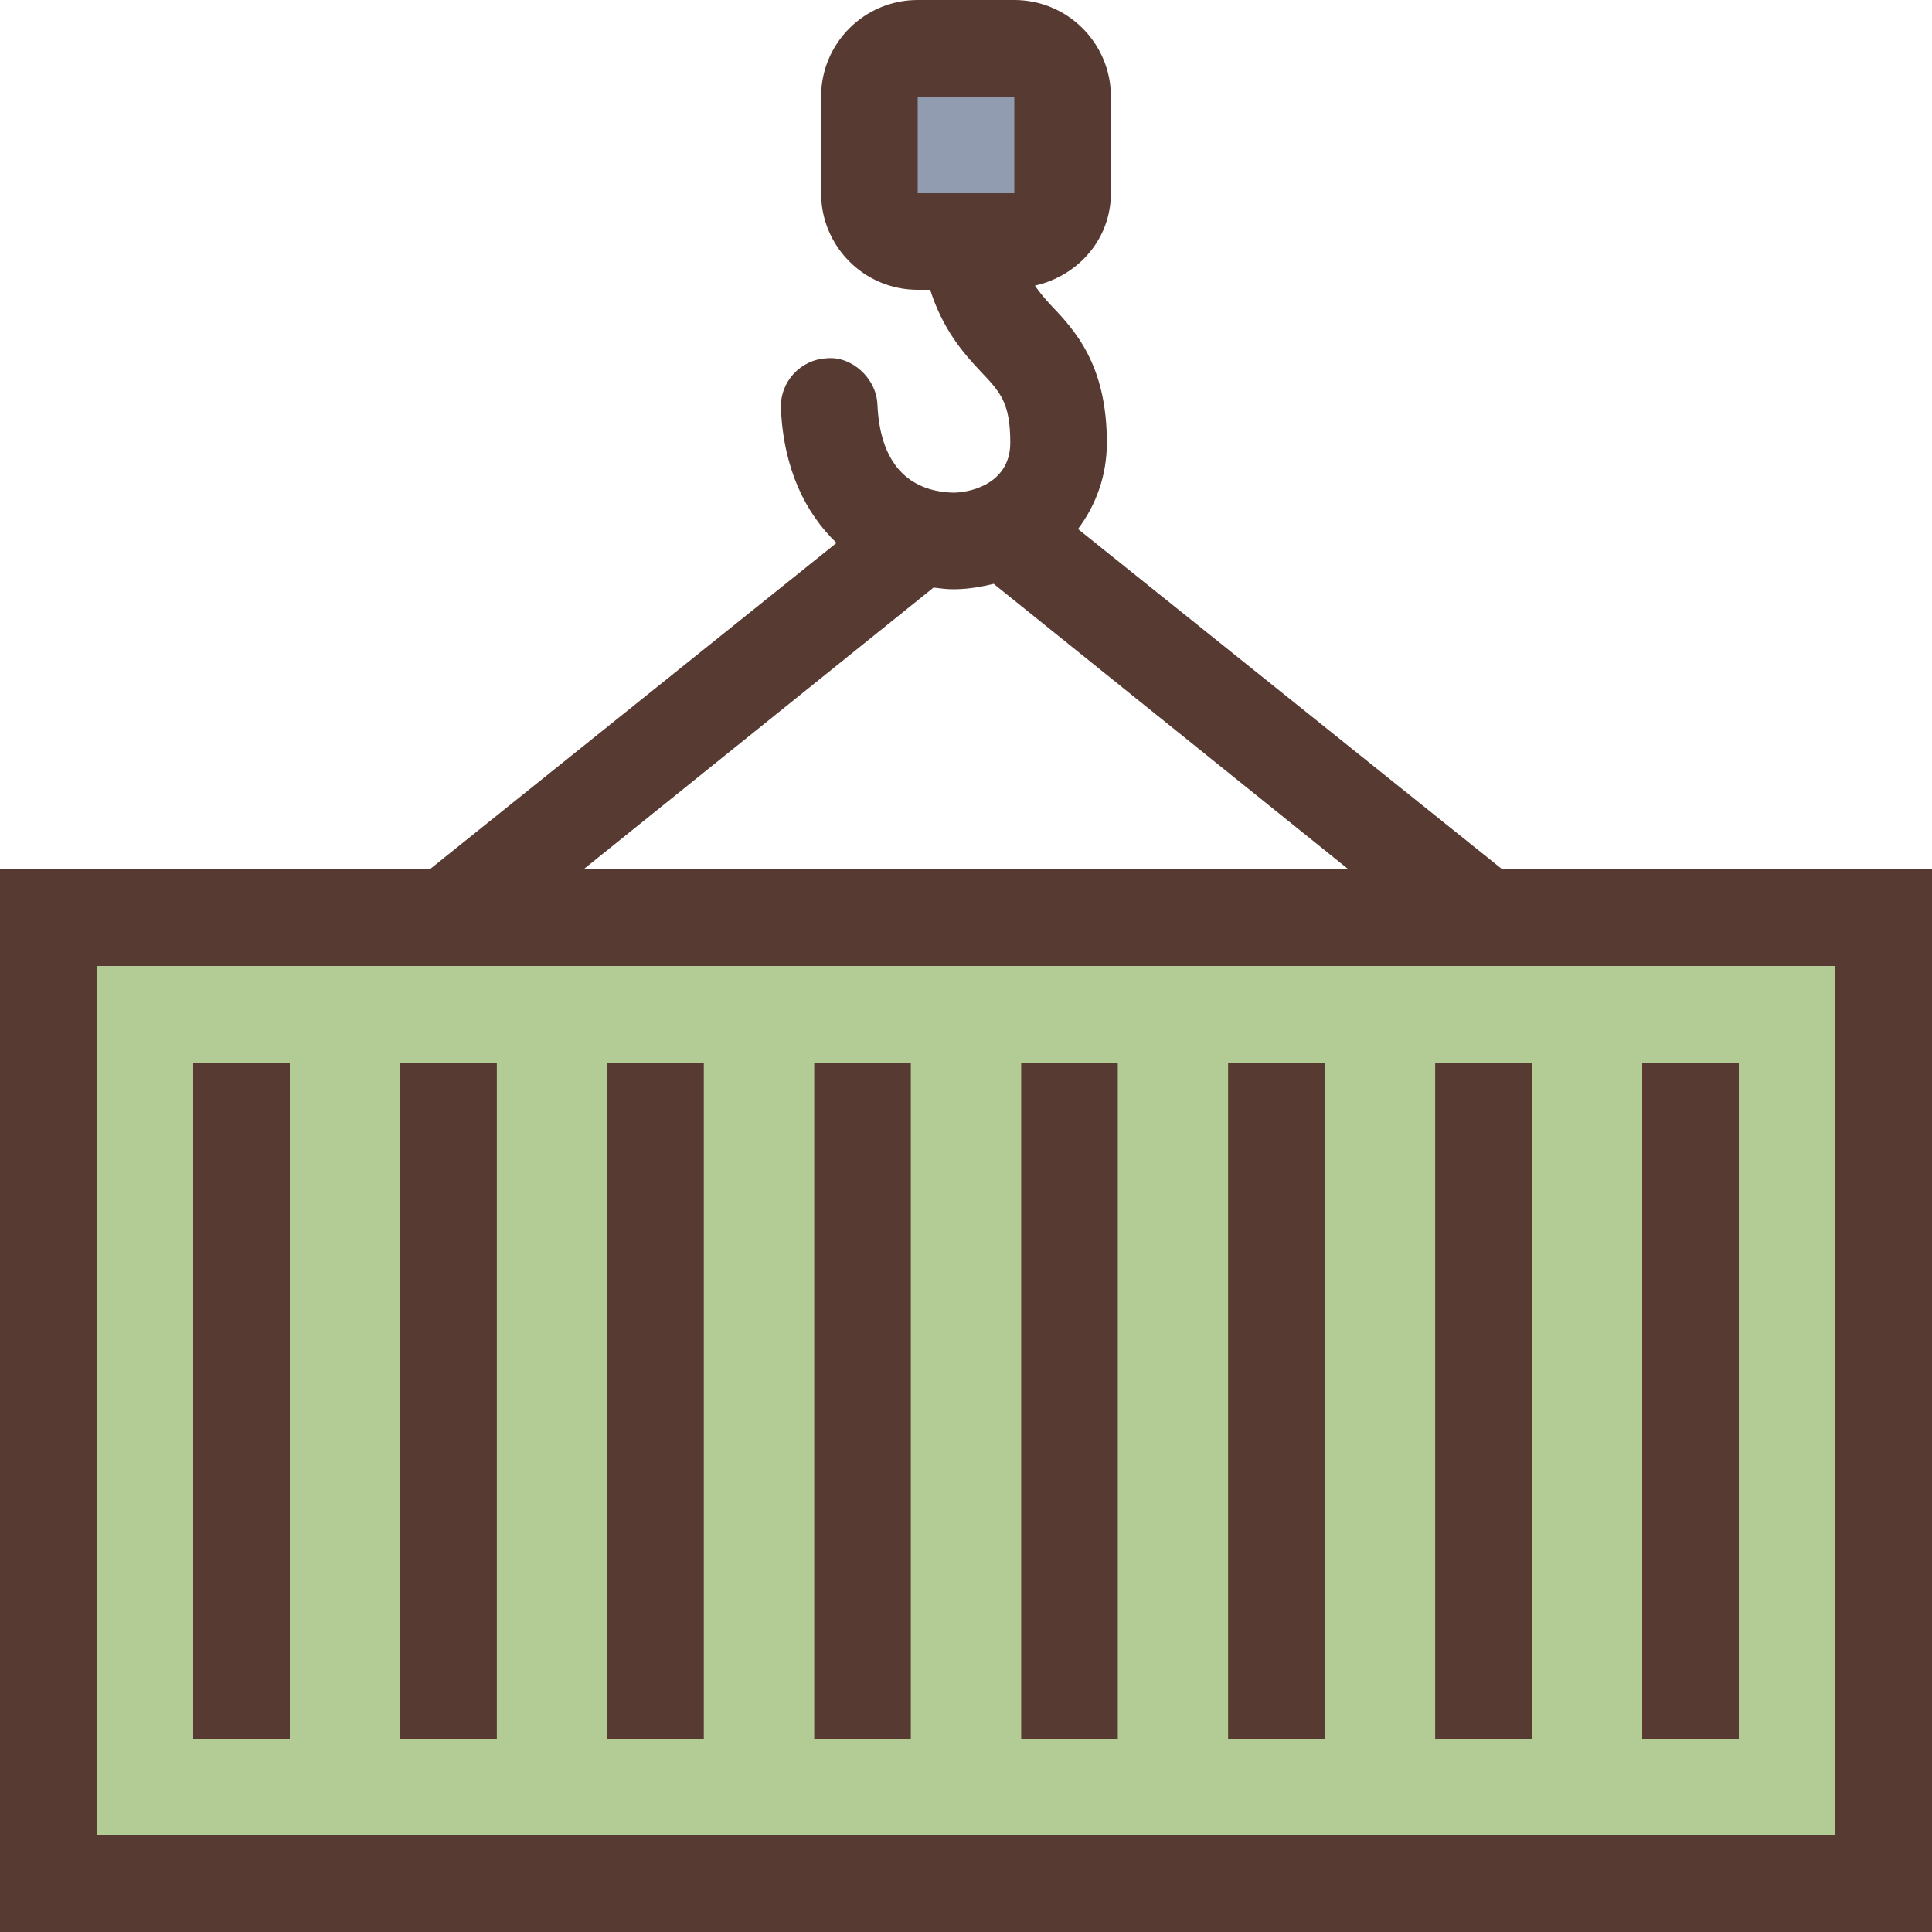
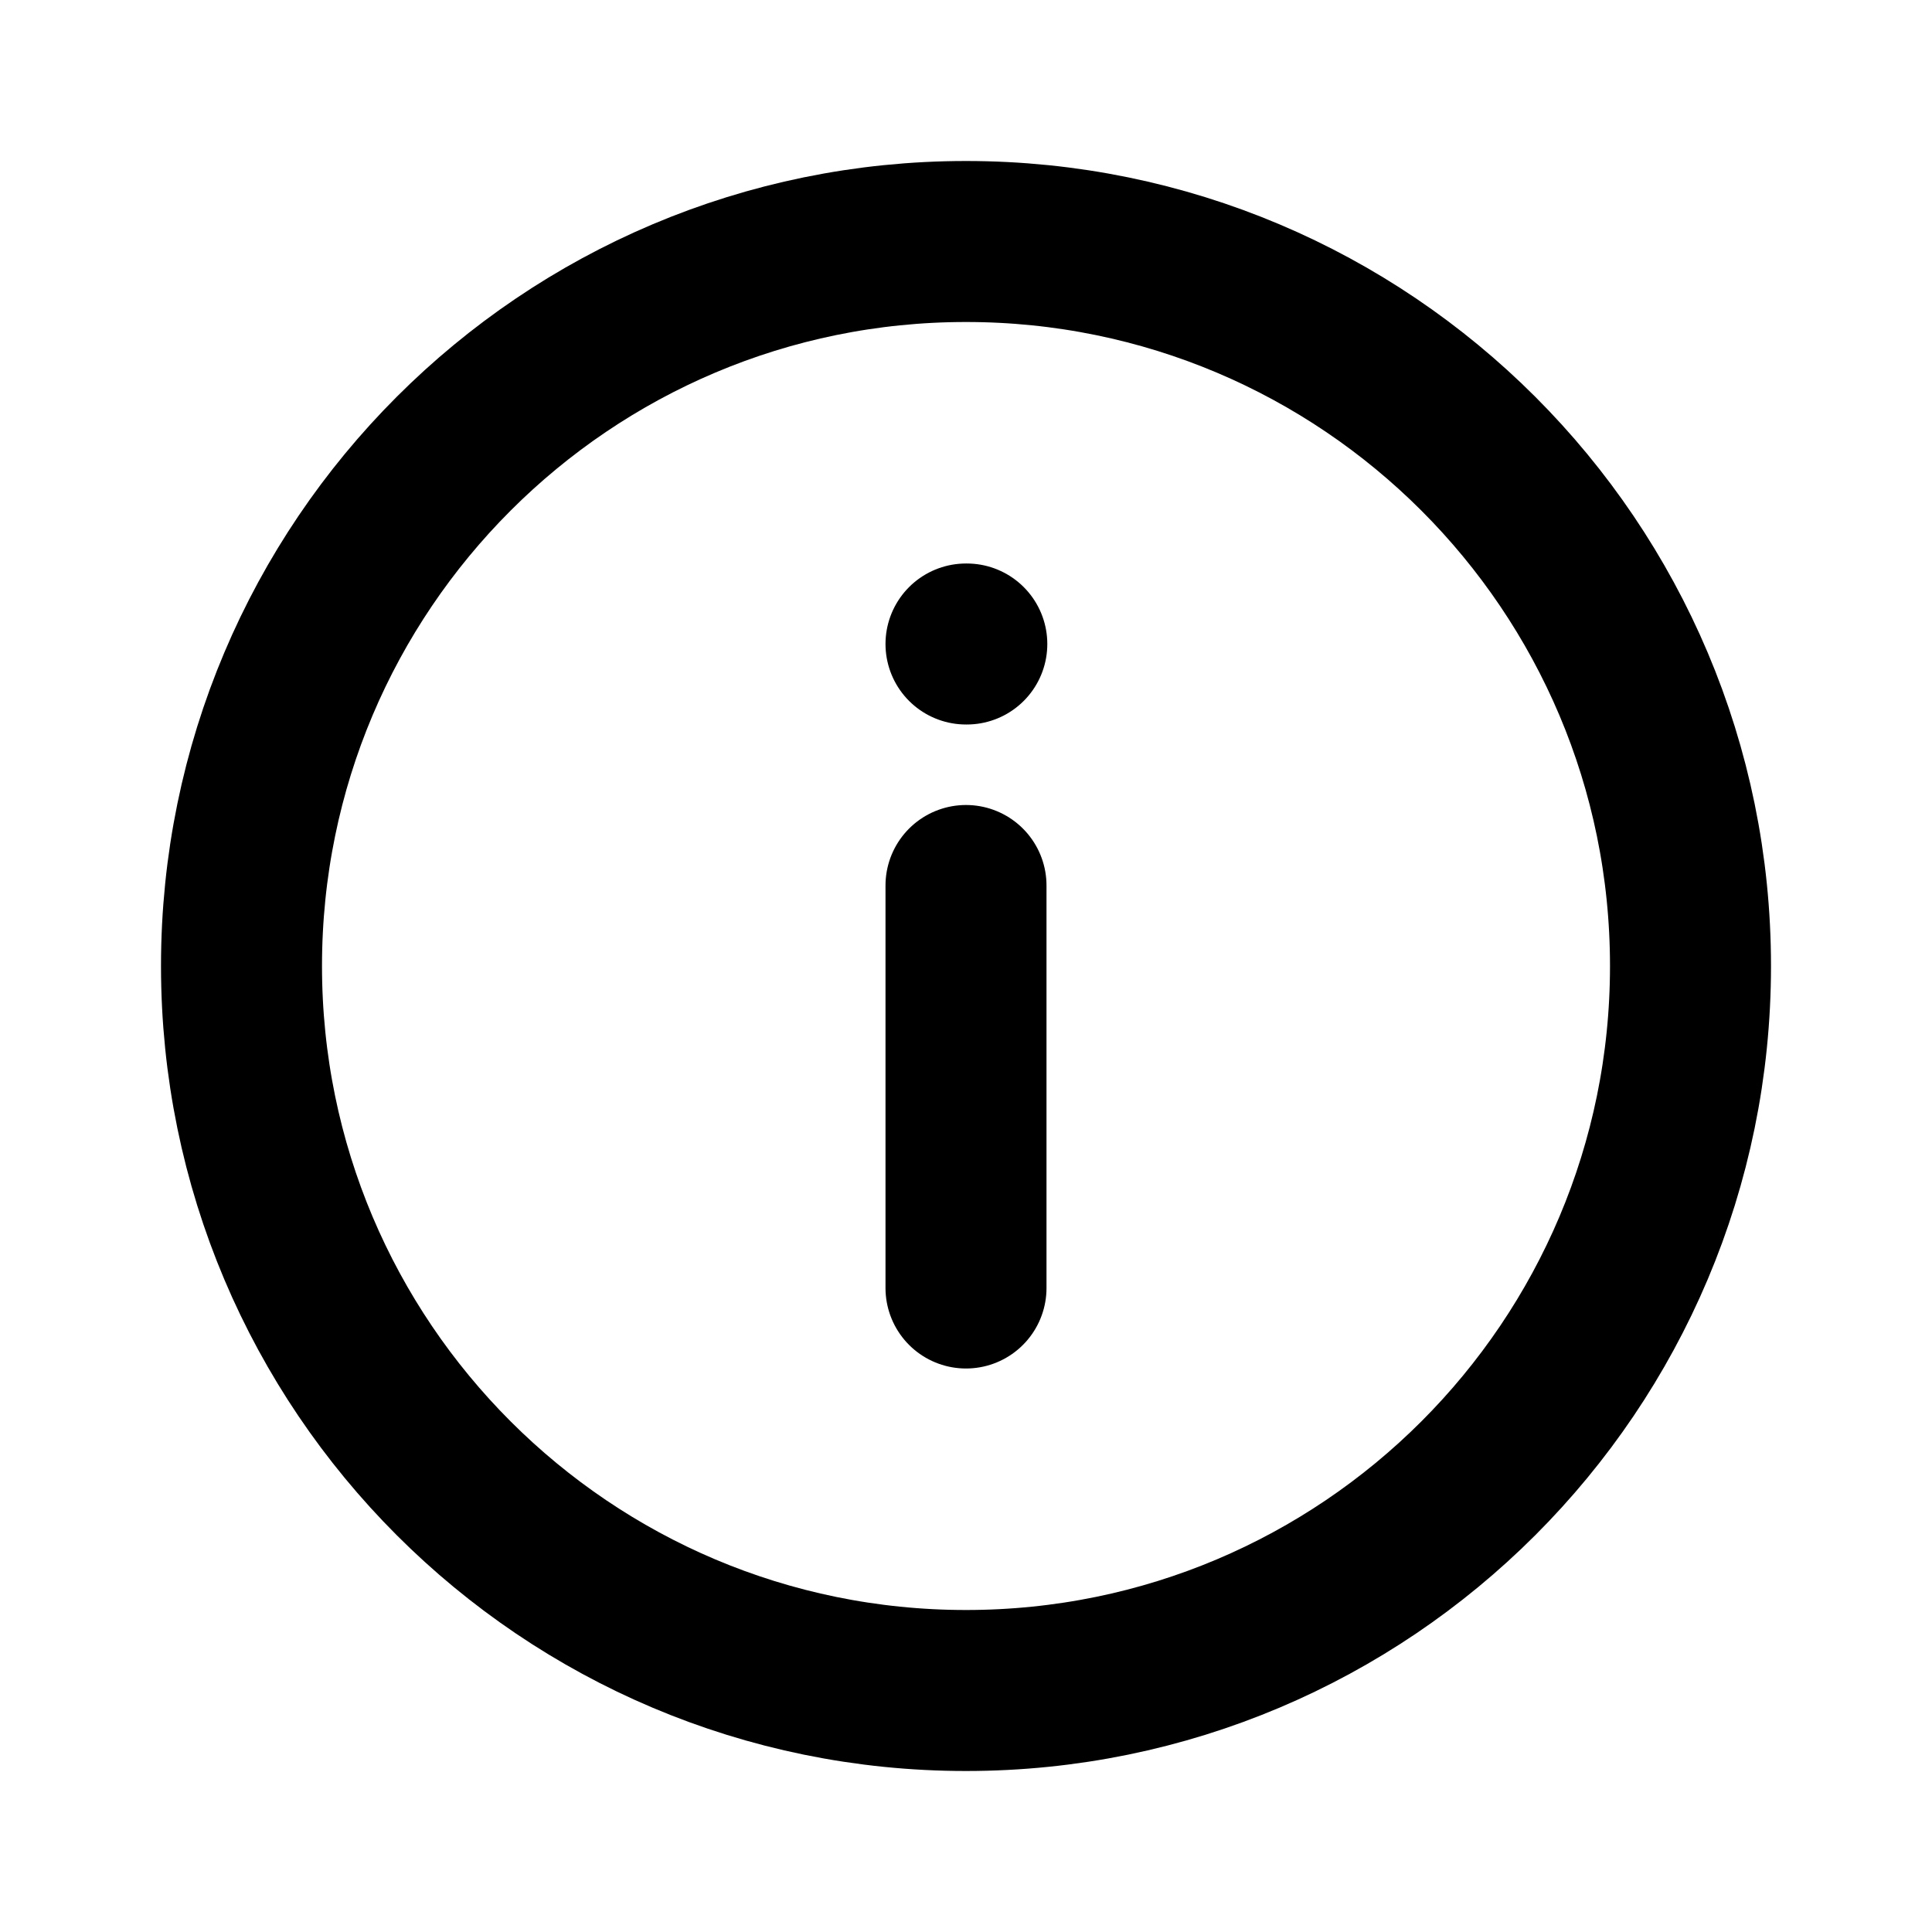
- <svg xmlns="http://www.w3.org/2000/svg" version="1.1" id="Layer_1" viewBox="0 0 512 512" xml:space="preserve">
-   <rect x="12.8" y="243.2" style="fill:#B3CC96;" width="486.4" height="256" />
-   <rect x="230.4" y="12.8" style="fill:#919CB0;" width="51.2" height="51.2" />
-   <g>
-     <path style="fill:#573A32;" d="M512,230.4H398.14l-112.461-90.206c4.787-6.366,7.654-14.174,7.654-22.861   c0-20.787-8.576-29.867-14.839-36.471c-1.596-1.69-2.978-3.371-4.241-5.163C285.687,73.131,294.4,63.403,294.4,51.2V25.6   c0-14.14-11.46-25.6-25.6-25.6h-25.6c-14.14,0-25.6,11.46-25.6,25.6v25.6c0,14.14,11.46,25.6,25.6,25.6h3.302   c3.405,10.65,8.875,16.862,13.397,21.649c5.222,5.513,7.834,8.286,7.834,18.884c0,10.172-9.378,13.099-14.899,13.227   c-10.359-0.188-19.541-5.854-20.309-23.39c-0.316-7.074-6.938-12.834-13.346-12.228c-7.066,0.316-12.535,6.289-12.228,13.346   c0.708,16.068,6.554,27.75,14.737,35.593L113.86,230.4H0V512h512V230.4z M243.2,51.2V25.6h25.6v25.6H243.2z M247.39,155.716   c1.673,0.188,3.354,0.444,5.018,0.444c0.324,0,0.666,0,0.99-0.009c3.473-0.077,6.758-0.649,9.933-1.434l94.046,75.682H154.615   L247.39,155.716z M486.4,486.4H25.6V256h460.8V486.4z" />
-     <rect x="215.774" y="281.6" style="fill:#573A32;" width="25.6" height="179.2" />
-     <rect x="160.913" y="281.6" style="fill:#573A32;" width="25.6" height="179.2" />
-     <rect x="106.061" y="281.6" style="fill:#573A32;" width="25.6" height="179.2" />
-     <rect x="51.2" y="281.6" style="fill:#573A32;" width="25.6" height="179.2" />
-     <rect x="270.626" y="281.6" style="fill:#573A32;" width="25.6" height="179.2" />
-     <rect x="325.461" y="281.6" style="fill:#573A32;" width="25.6" height="179.2" />
-     <rect x="380.339" y="281.6" style="fill:#573A32;" width="25.6" height="179.2" />
-     <rect x="435.2" y="281.6" style="fill:#573A32;" width="25.6" height="179.2" />
-   </g>
+ <svg xmlns="http://www.w3.org/2000/svg" width="800px" height="800px" viewBox="0 0 24 24" fill="none">
+   <path d="M12 8H12.01M12 11V16M21 12C21 16.971 16.971 21 12 21C7.029 21 3 16.971 3 12C3 7.029 7.029 3 12 3C16.971 3 21 7.029 21 12Z" stroke="#000000" stroke-width="2" stroke-linecap="round" stroke-linejoin="round" />
</svg>
